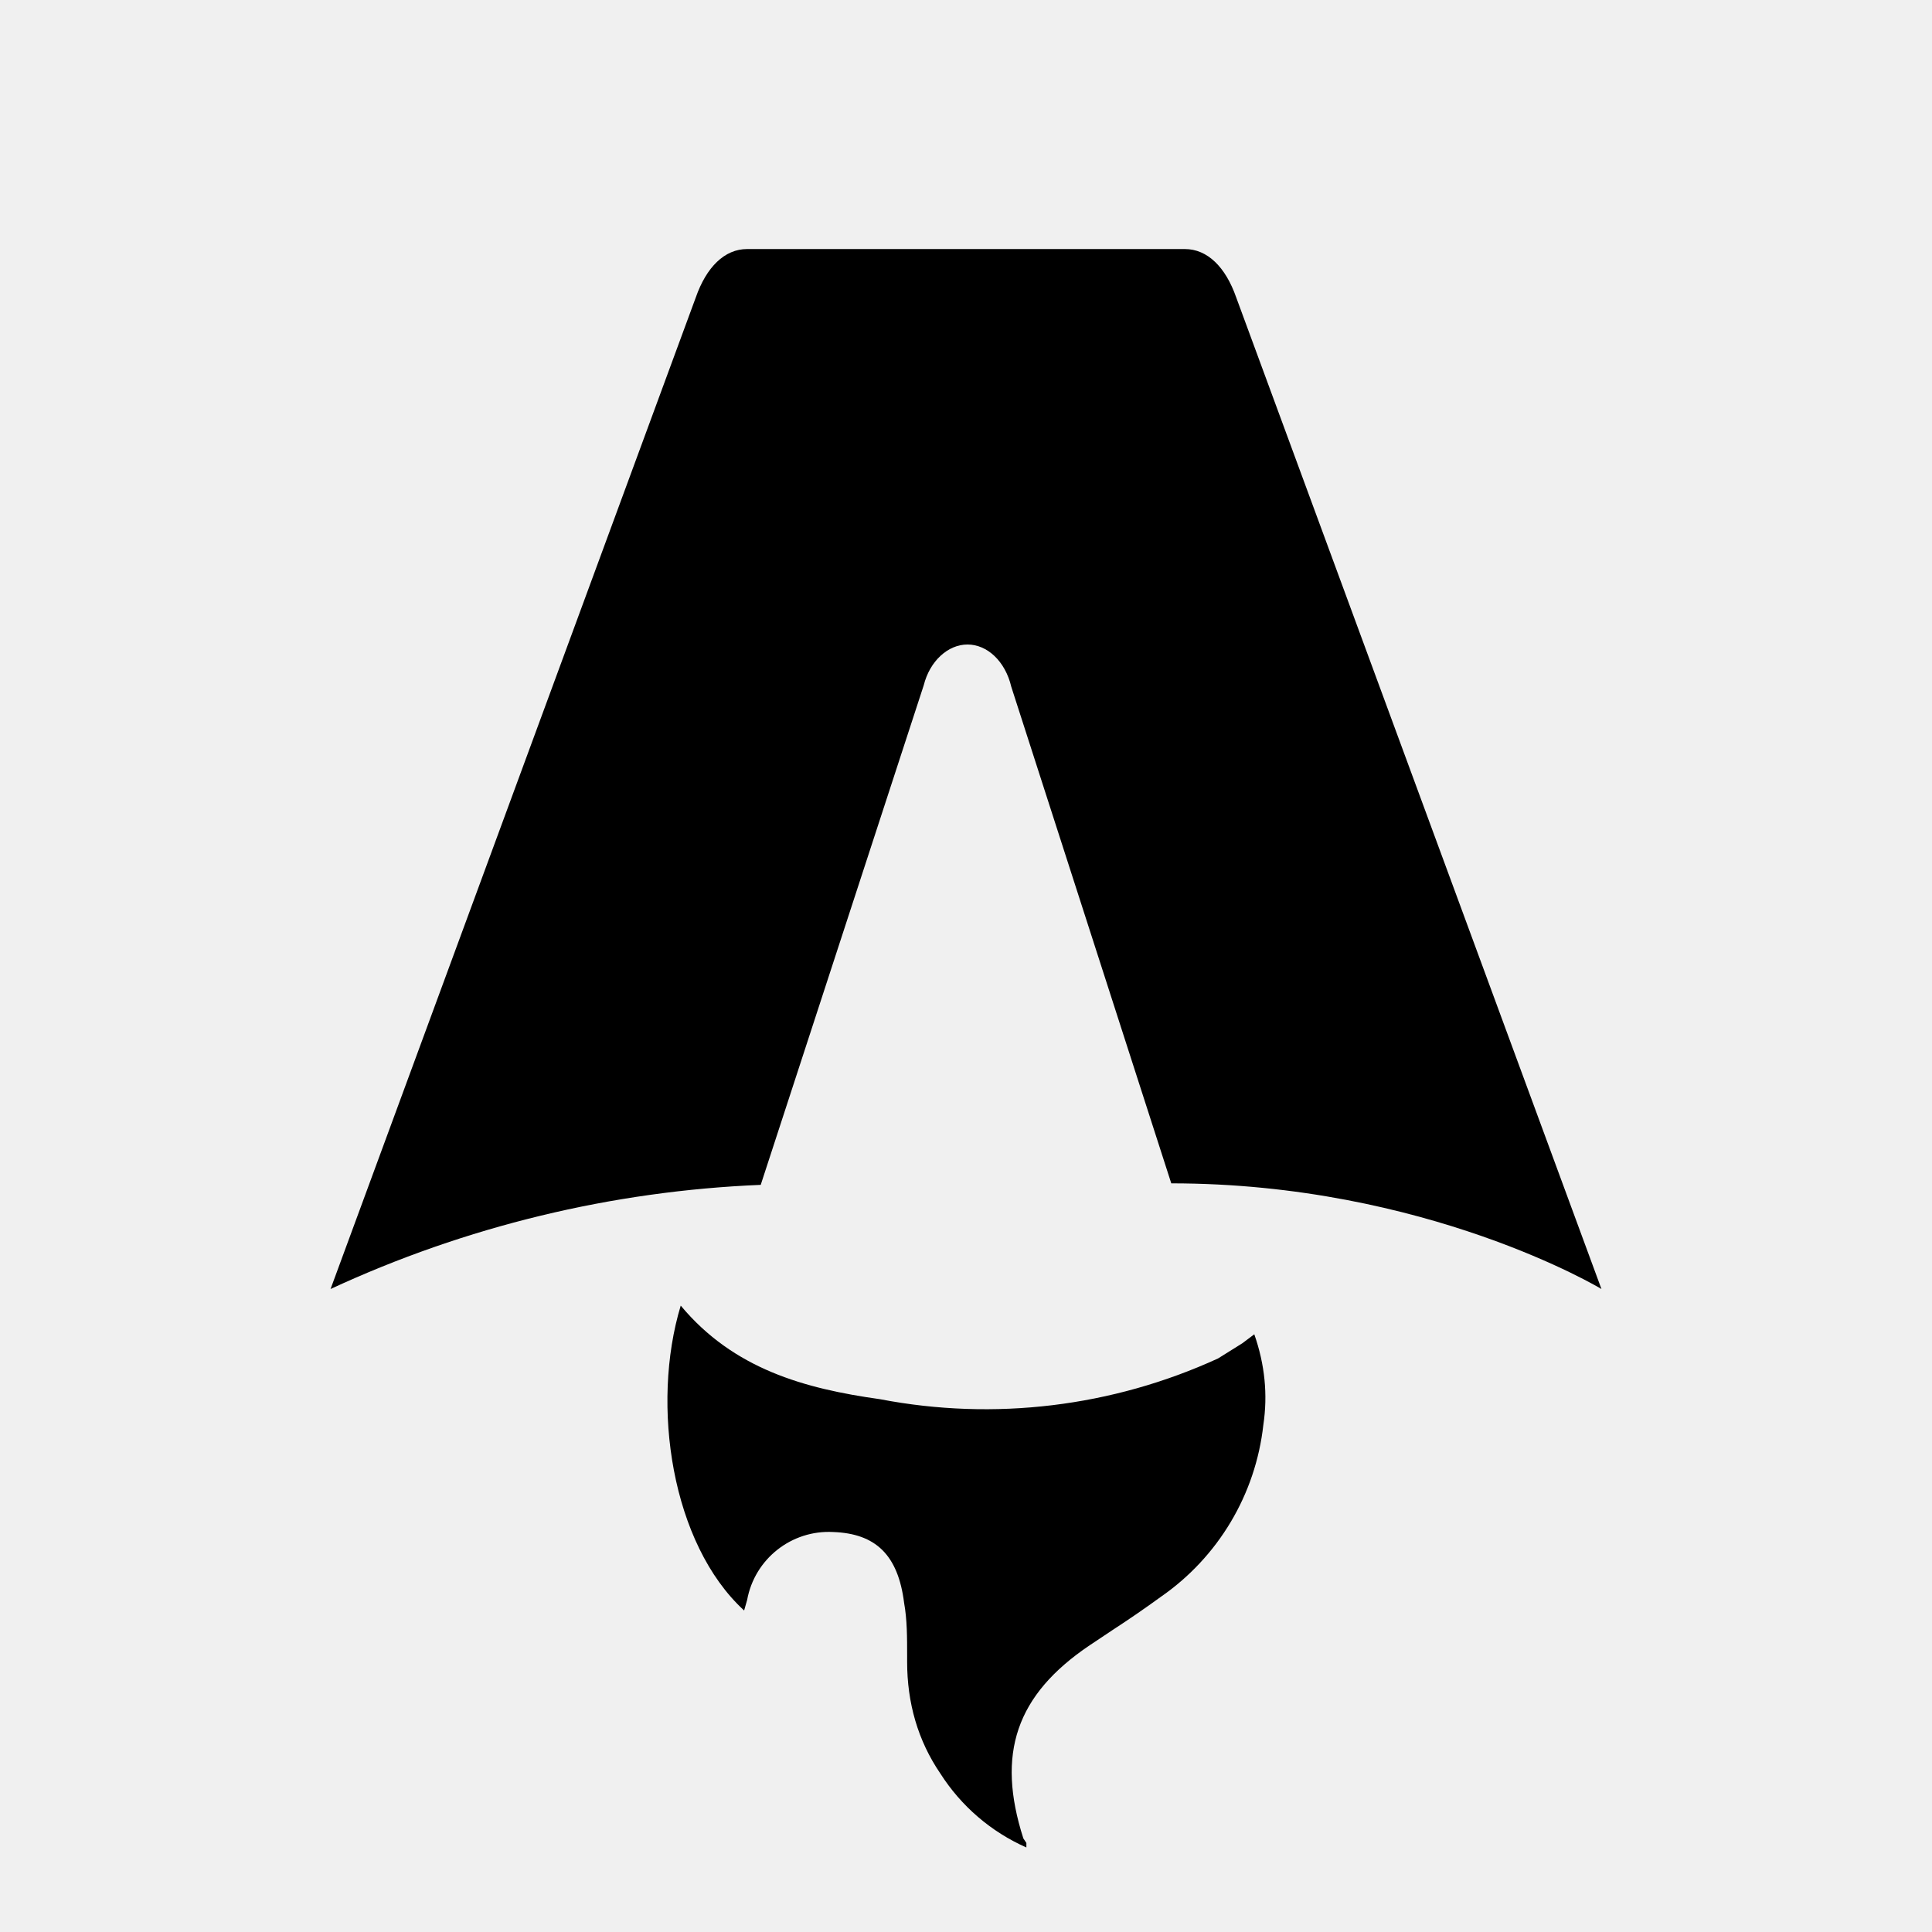
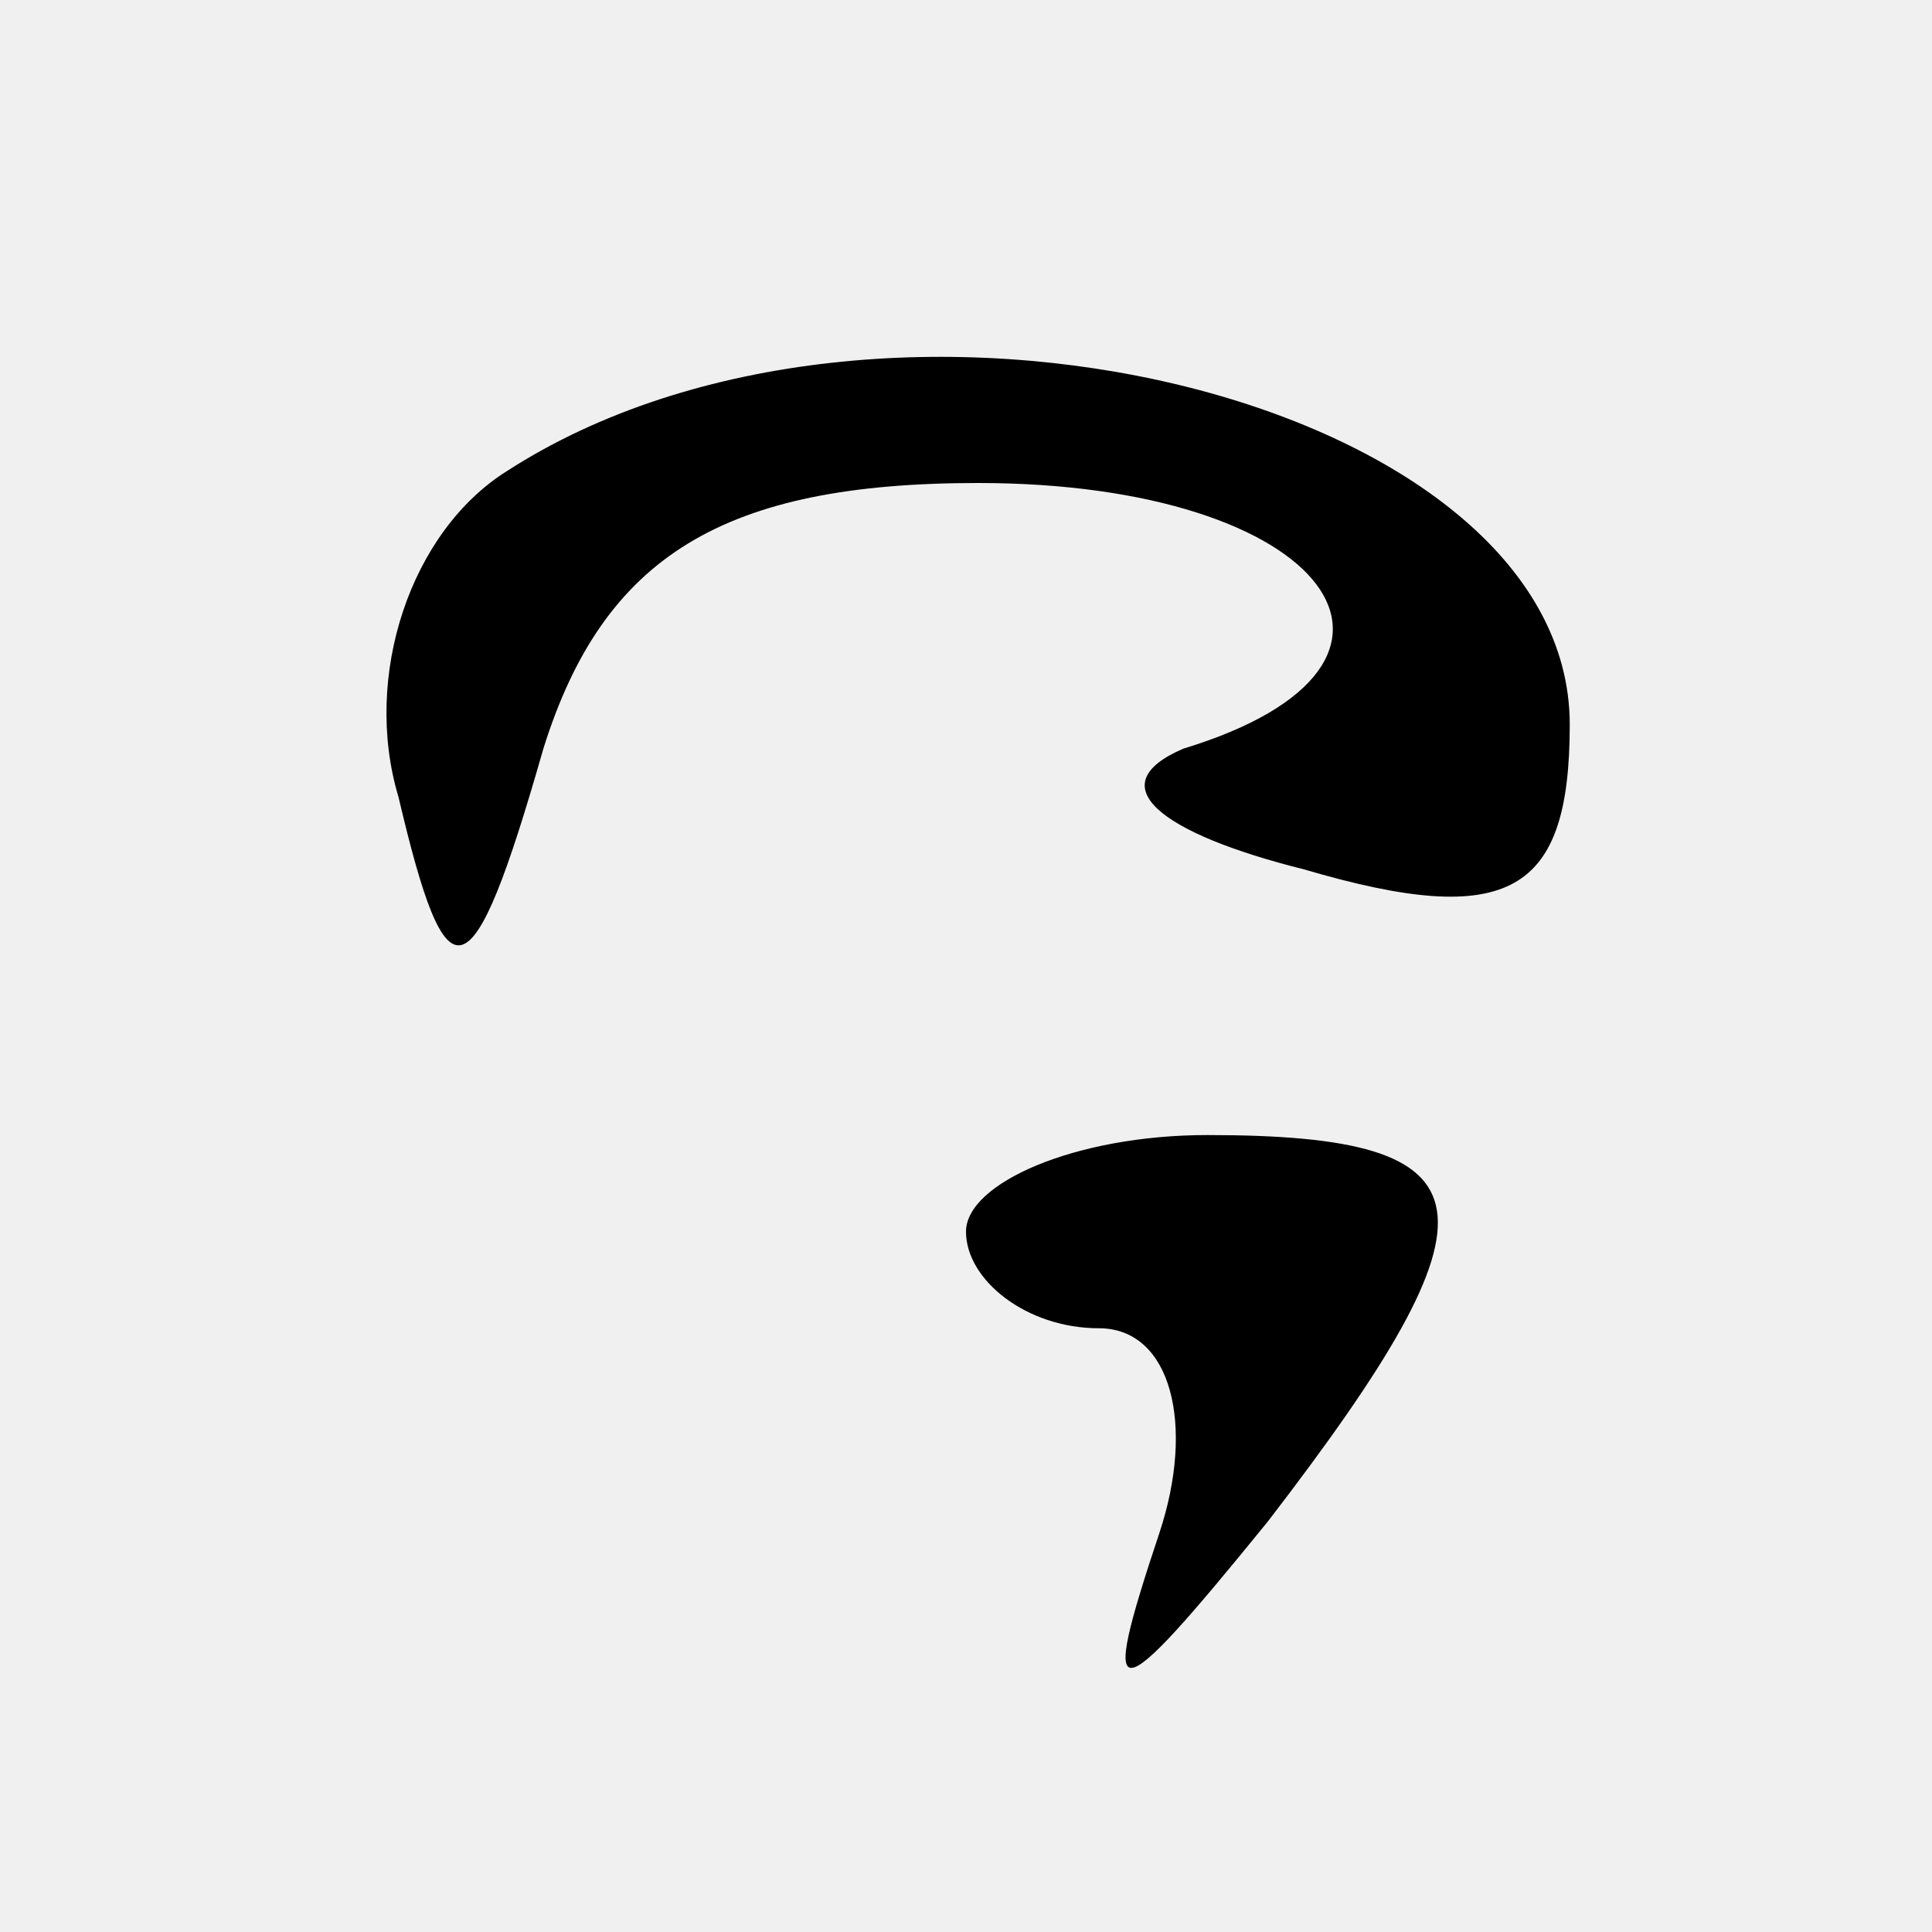
- <svg xmlns="http://www.w3.org/2000/svg" fill="none" viewBox="0 0 128 128">
-   <path d="M50.4 78.5a75.1 75.1 0 0 0-28.5 6.9l24.2-65.7c.7-2 1.9-3.2 3.4-3.2h29c1.5 0 2.7 1.2 3.4 3.2l24.2 65.7s-11.6-7-28.5-7L67 45.5c-.4-1.7-1.6-2.8-2.9-2.8-1.3 0-2.5 1.1-2.9 2.7L50.4 78.5Zm-1.1 28.2Zm-4.2-20.2c-2 6.6-.6 15.8 4.2 20.2a17.5 17.5 0 0 1 .2-.7 5.5 5.5 0 0 1 5.7-4.5c2.8.1 4.3 1.5 4.7 4.7.2 1.1.2 2.3.2 3.5v.4c0 2.7.7 5.2 2.2 7.4a13 13 0 0 0 5.7 4.9v-.3l-.2-.3c-1.8-5.6-.5-9.5 4.4-12.8l1.5-1a73 73 0 0 0 3.2-2.2 16 16 0 0 0 6.8-11.4c.3-2 .1-4-.6-6l-.8.6-1.6 1a37 37 0 0 1-22.4 2.7c-5-.7-9.7-2-13.2-6.2Z" />
-   <style>
-         path { fill: #000; }
-         @media (prefers-color-scheme: dark) {
-             path { fill: #FFF; }
-         }
-     </style>
+ <svg xmlns="http://www.w3.org/2000/svg" version="1.0" width="16pt" height="16pt" viewBox="0 0 16 16" preserveAspectRatio="xMidYMid meet">
+   <g transform="translate(0,16) scale(0.1,-0.1)" fill="#000000" stroke="none">
+     <path d="M42 121 c-8 -5 -12 -17 -9 -27 4 -17 6 -17 12 4 5 16 15 22 36 22 29 0 40 -15 17 -22 -7 -3 -2 -7 10 -10 17 -5 22 -2 22 12 0 27 -57 41 -88 21z" />
+     <path d="M80 58 c0 -4 5 -8 11 -8 6 0 8 -8 5 -17 -5 -15 -4 -15 9 1 20 26 19 32 -5 32 -11 0 -20 -4 -20 -8z" />
+   </g>
</svg>
